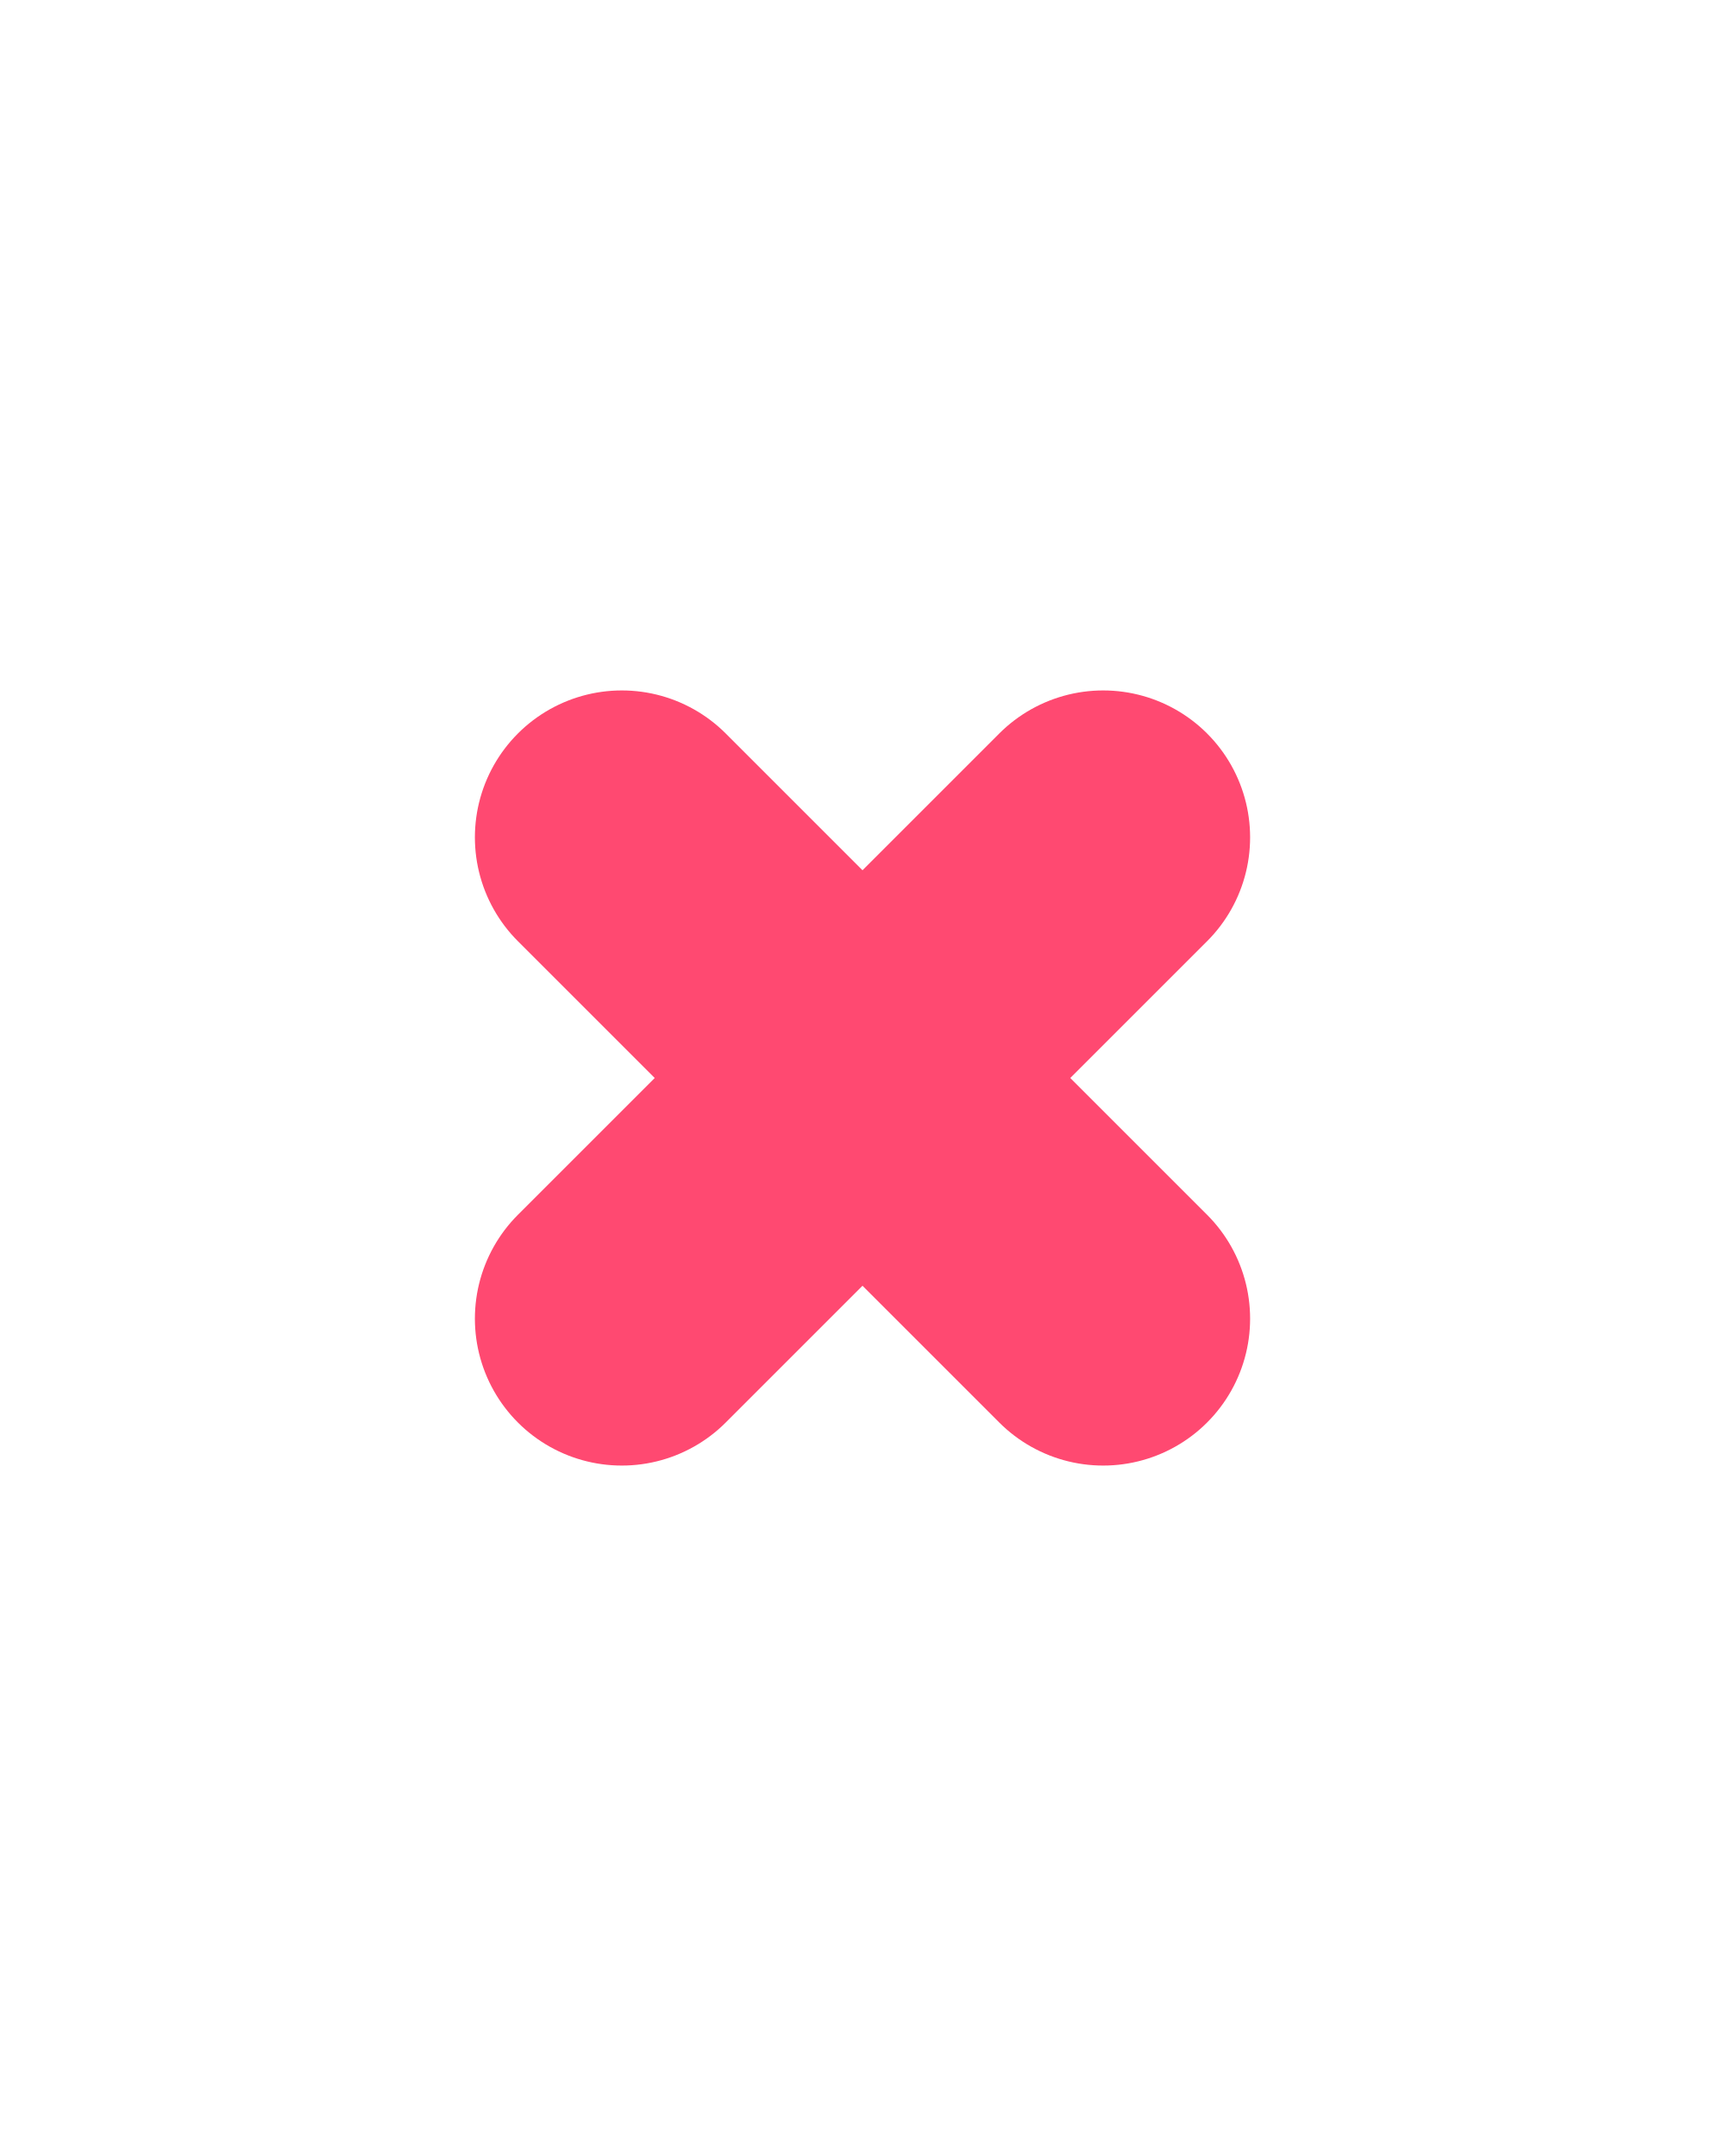
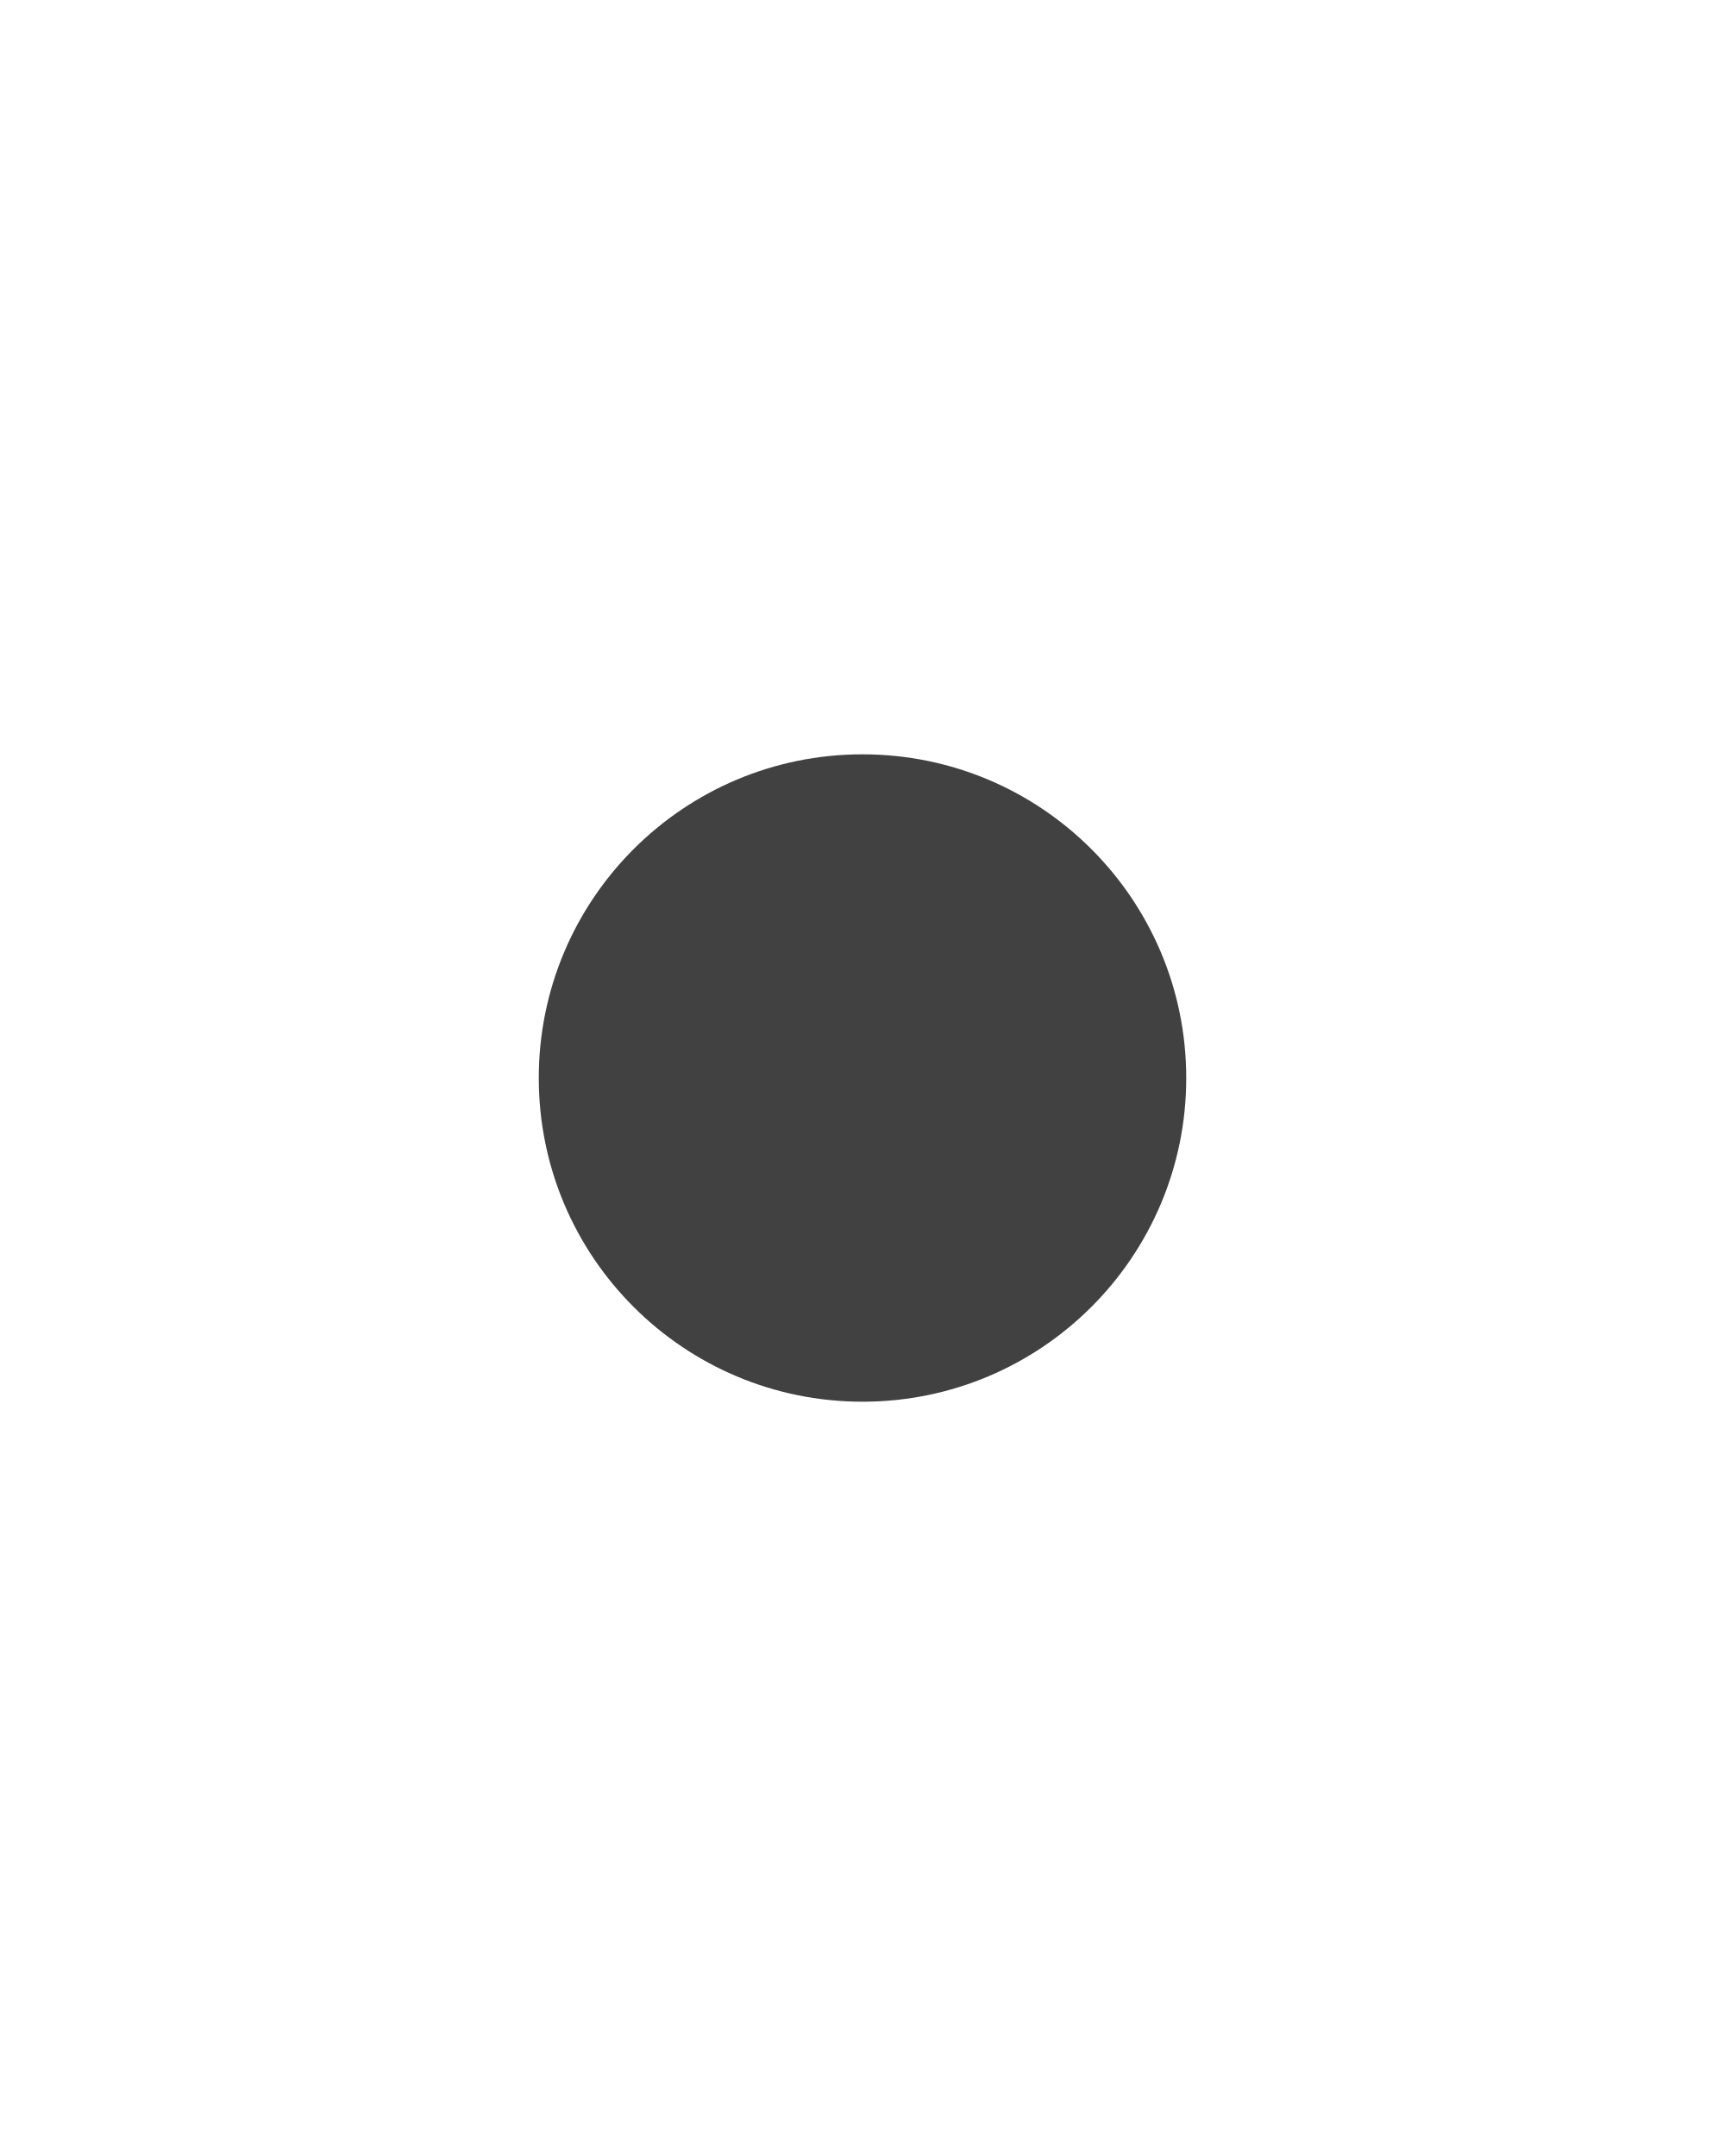
- <svg xmlns="http://www.w3.org/2000/svg" width="40" height="50" viewBox="-25 -50 100 300" version="1.1" id="svg8">
-   <defs id="defs2" />
-   <g id="layer1">
-     <path style="fill:none;stroke:#FF4971;stroke-width:40.885;stroke-linecap:round;stroke-linejoin:miter;stroke-miterlimit:4;stroke-dasharray:none;stroke-opacity:1" d="M -8.486,66.514 58.486,133.486" id="path817" />
-     <path style="fill:none;stroke:#FF4971;stroke-width:40.885;stroke-linecap:round;stroke-linejoin:miter;stroke-miterlimit:4;stroke-dasharray:none;stroke-opacity:1" d="M 58.486,66.514 -8.486,133.486" id="path817-3" />
+ <svg xmlns="http://www.w3.org/2000/svg" width="100%" height="100%" viewBox="0 0 40 50" version="1.1" xml:space="preserve" style="fill-rule:evenodd;clip-rule:evenodd;stroke-linejoin:round;stroke-miterlimit:2;">
+   <g transform="matrix(0.7891,0,0,0.7891,2.58146,4.00953)">
+     <g id="Layer-1">
+       <circle cx="22.074" cy="26.601" r="9.513" style="fill:rgb(65,65,65);" />
+     </g>
  </g>
</svg>
